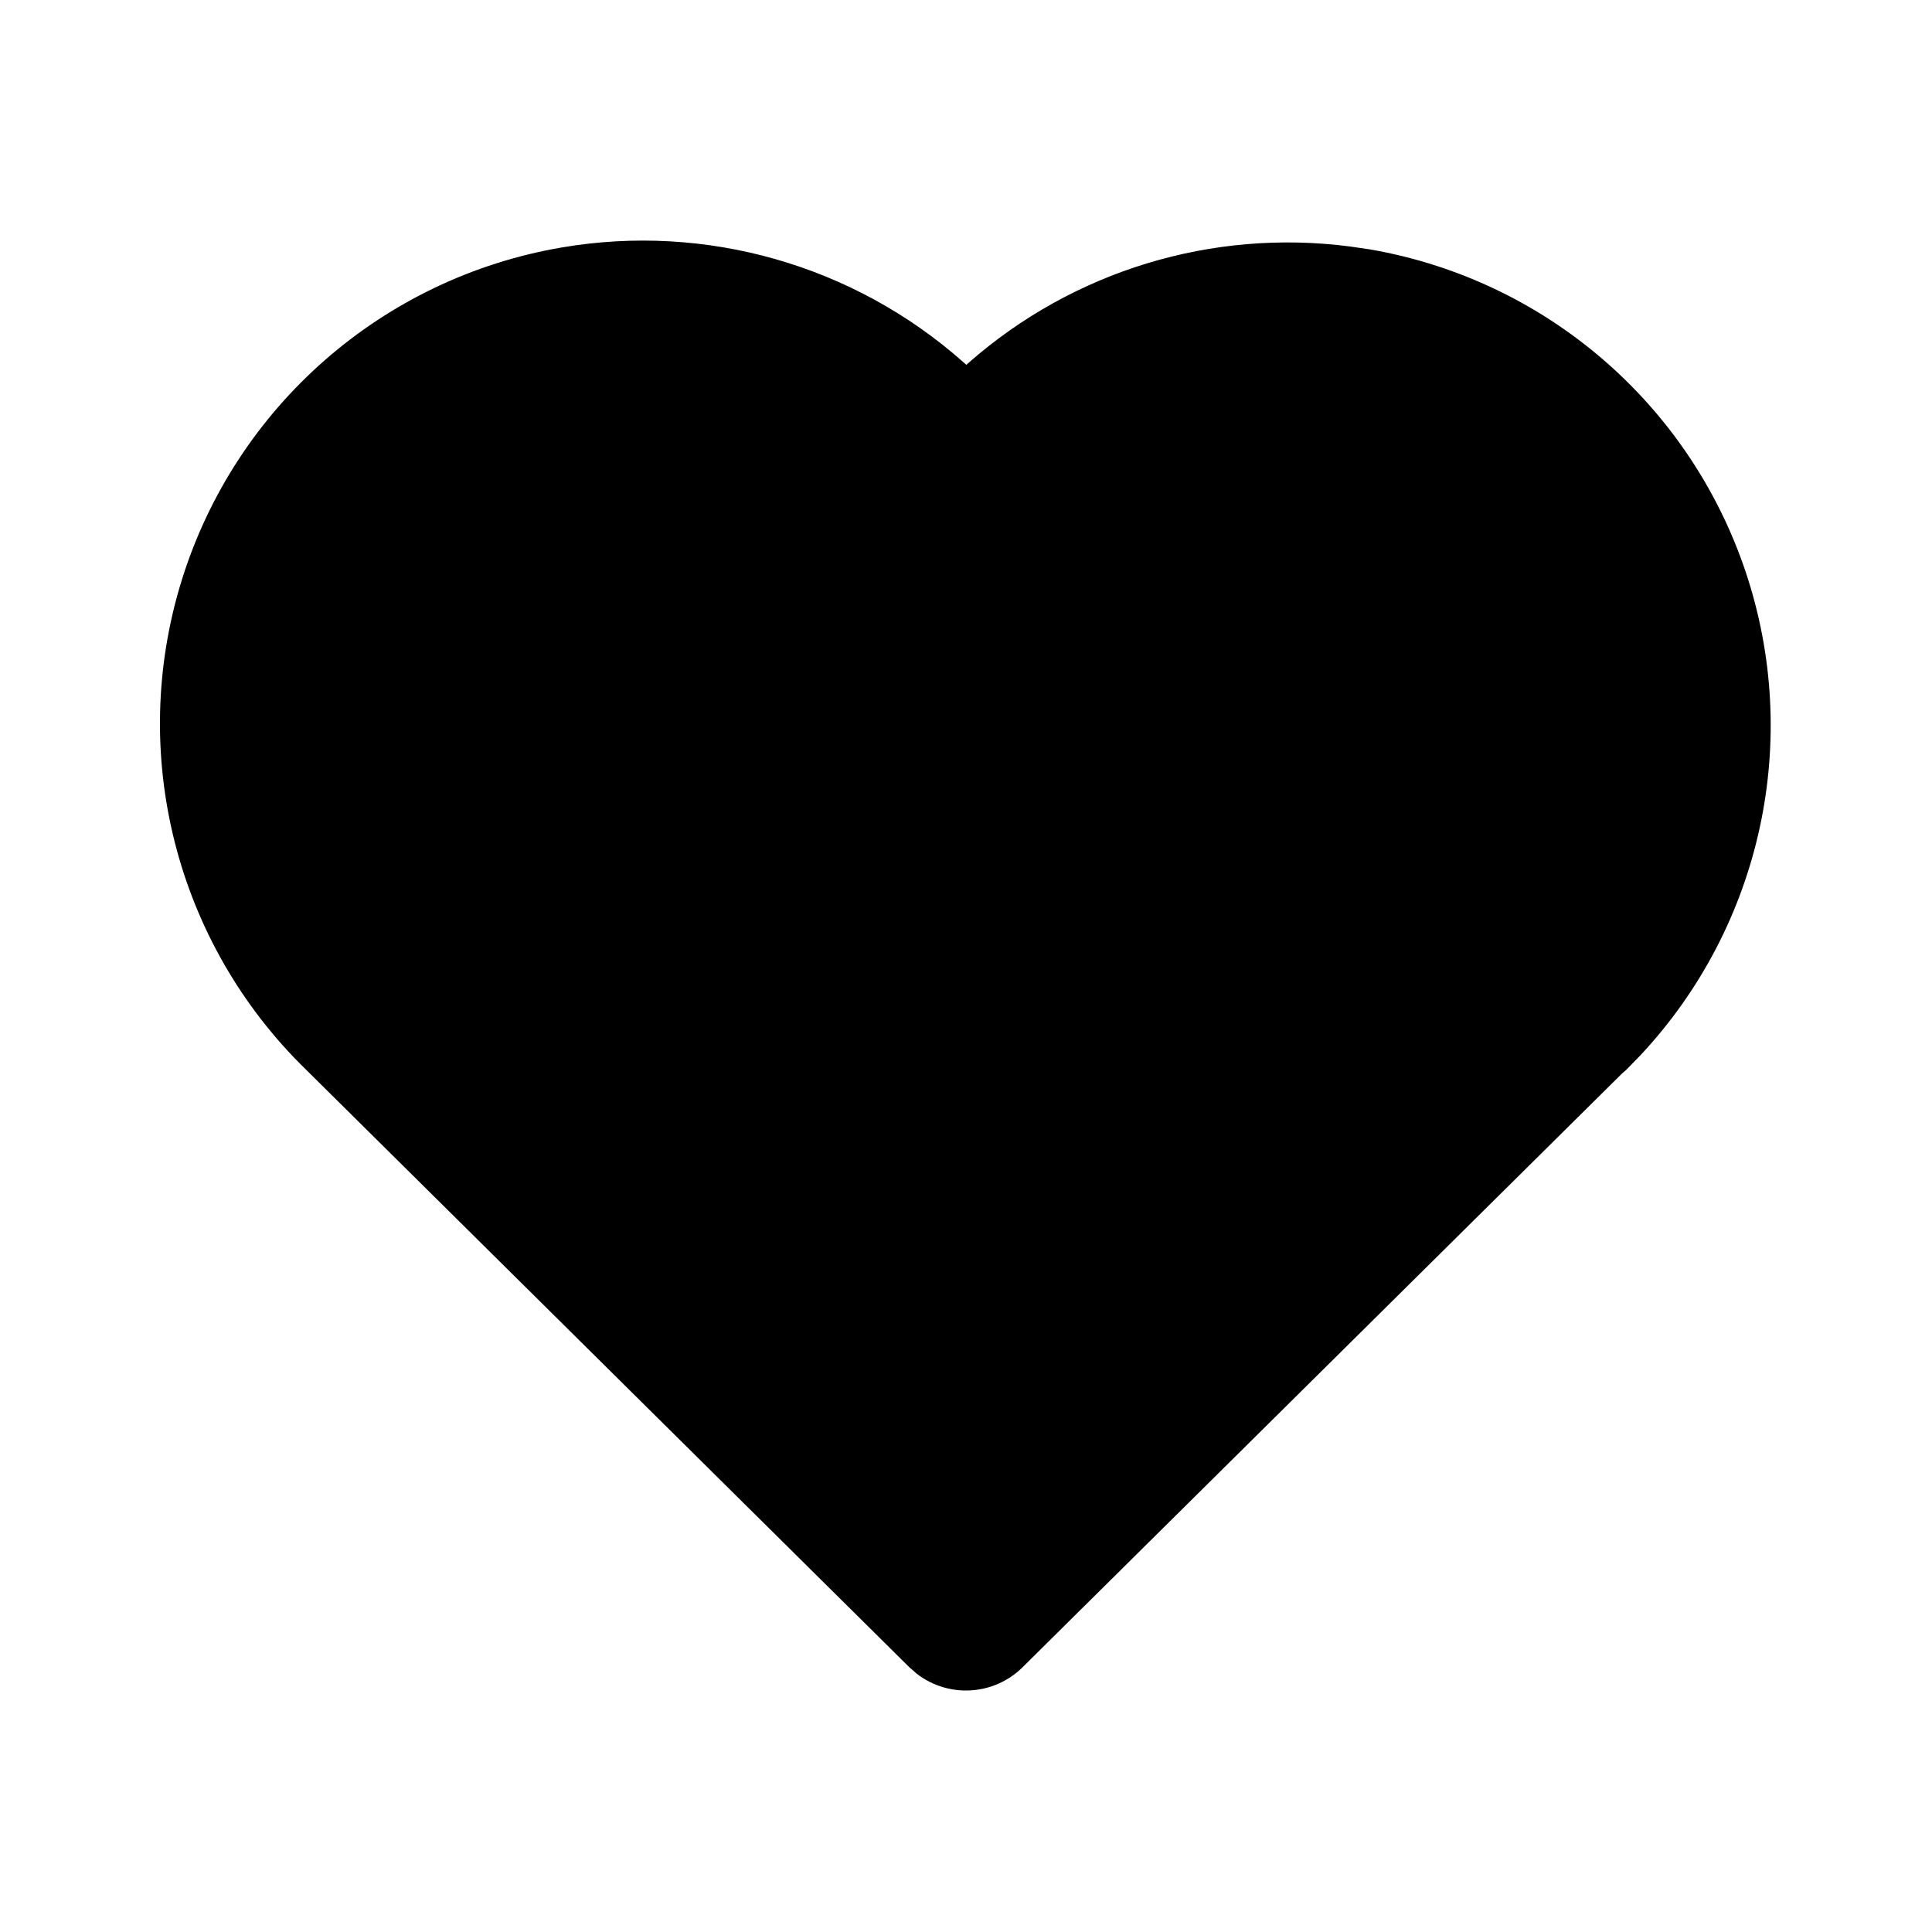
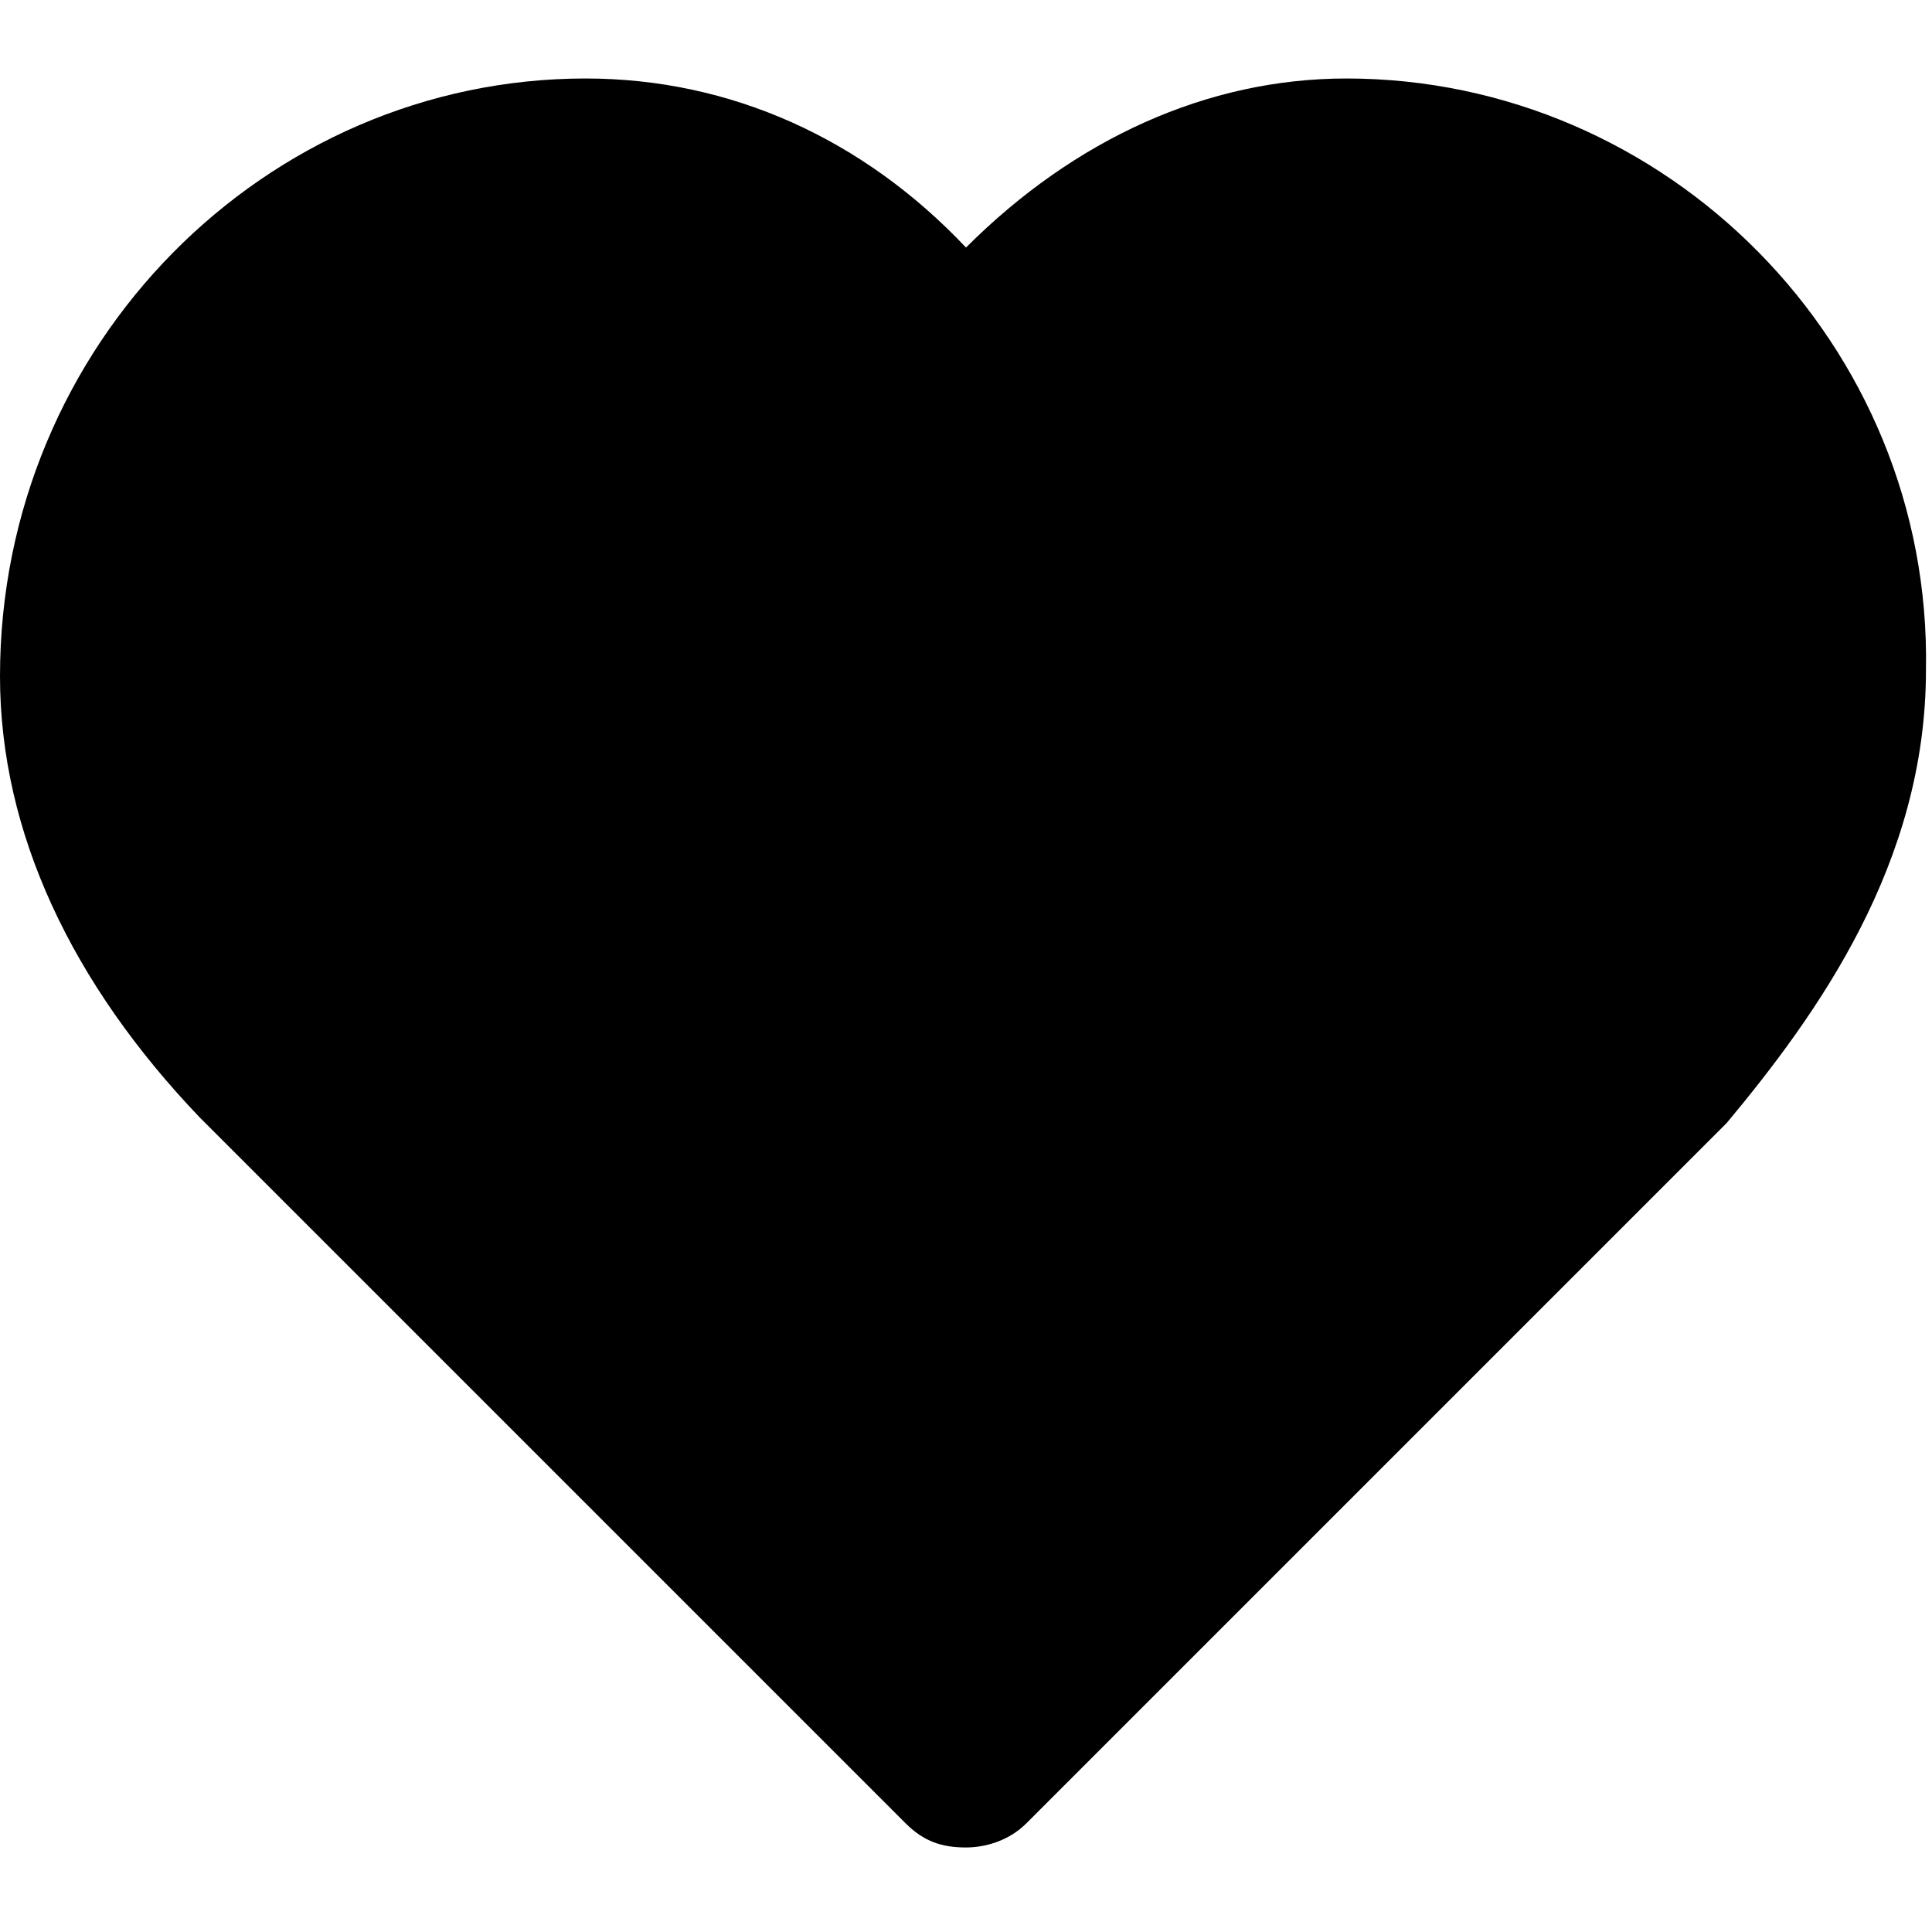
- <svg xmlns="http://www.w3.org/2000/svg" class="icon icon-tabler icon-tabler-heart-filled" width="24" height="24" viewBox="0 0 24 24" stroke-width="2" stroke="currentColor" fill="none" stroke-linecap="round" stroke-linejoin="round">
-   <path stroke="none" d="M0 0h24v24H0z" fill="none" />
-   <path d="M6.979 3.074a6 6 0 0 1 4.988 1.425l.037 .033l.034 -.03a6 6 0 0 1 4.733 -1.44l.246 .036a6 6 0 0 1 3.364 10.008l-.18 .185l-.048 .041l-7.45 7.379a1 1 0 0 1 -1.313 .082l-.094 -.082l-7.493 -7.422a6 6 0 0 1 3.176 -10.215z" stroke-width="0" fill="currentColor" />
+ <svg xmlns="http://www.w3.org/2000/svg" viewBox="0 0 32 32" width="18" role="presentation" alt="" data-testid="HeartIcon" size="18" color="currentColor">
+   <path d="M22.3 1.3c-2.3 0-4.5 1-6.3 2.8-1.7-1.8-3.9-2.8-6.3-2.8C4.4 1.3 0 5.7 0 11.2c0 2.6 1.2 5.1 3.3 7.3L15 30.2c.3.3.6.4 1 .4.3 0 .7-.1 1-.4l11.6-11.6c1.5-1.8 3.3-4.3 3.3-7.5.1-5.4-4.3-9.8-9.6-9.8z" fill-rule="evenodd" clip-rule="evenodd" fill="currentColor" />
</svg>
